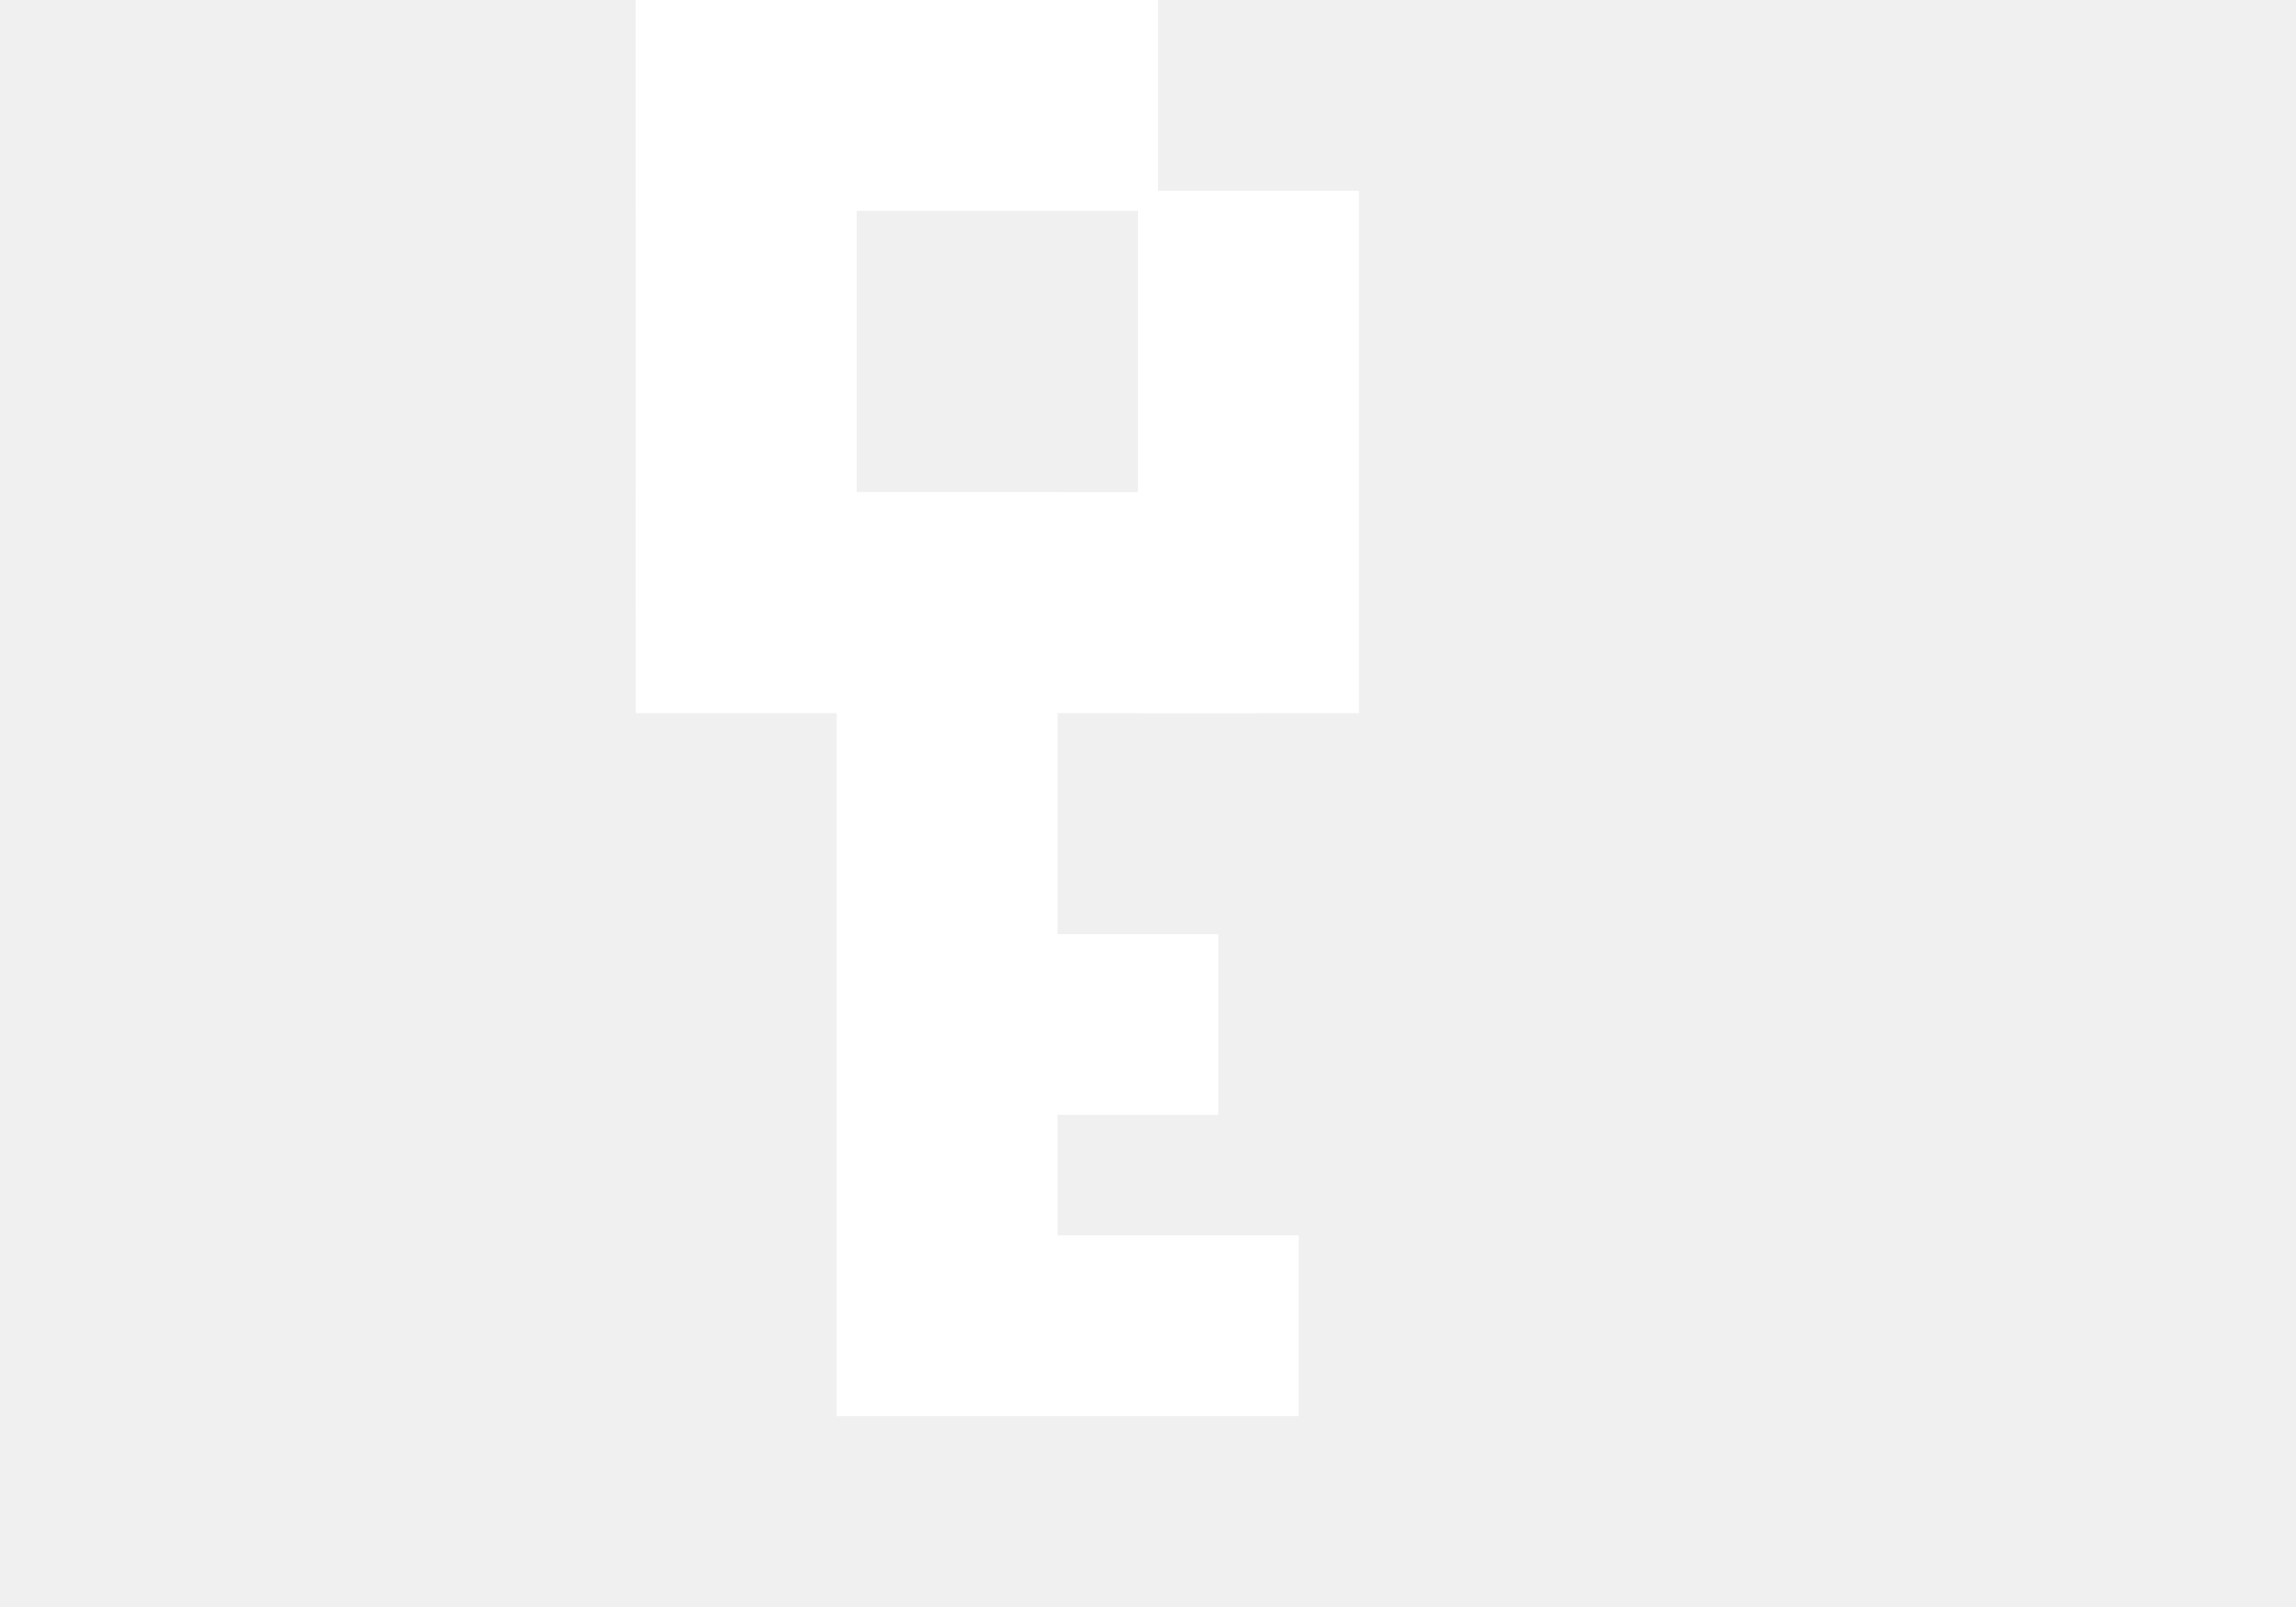
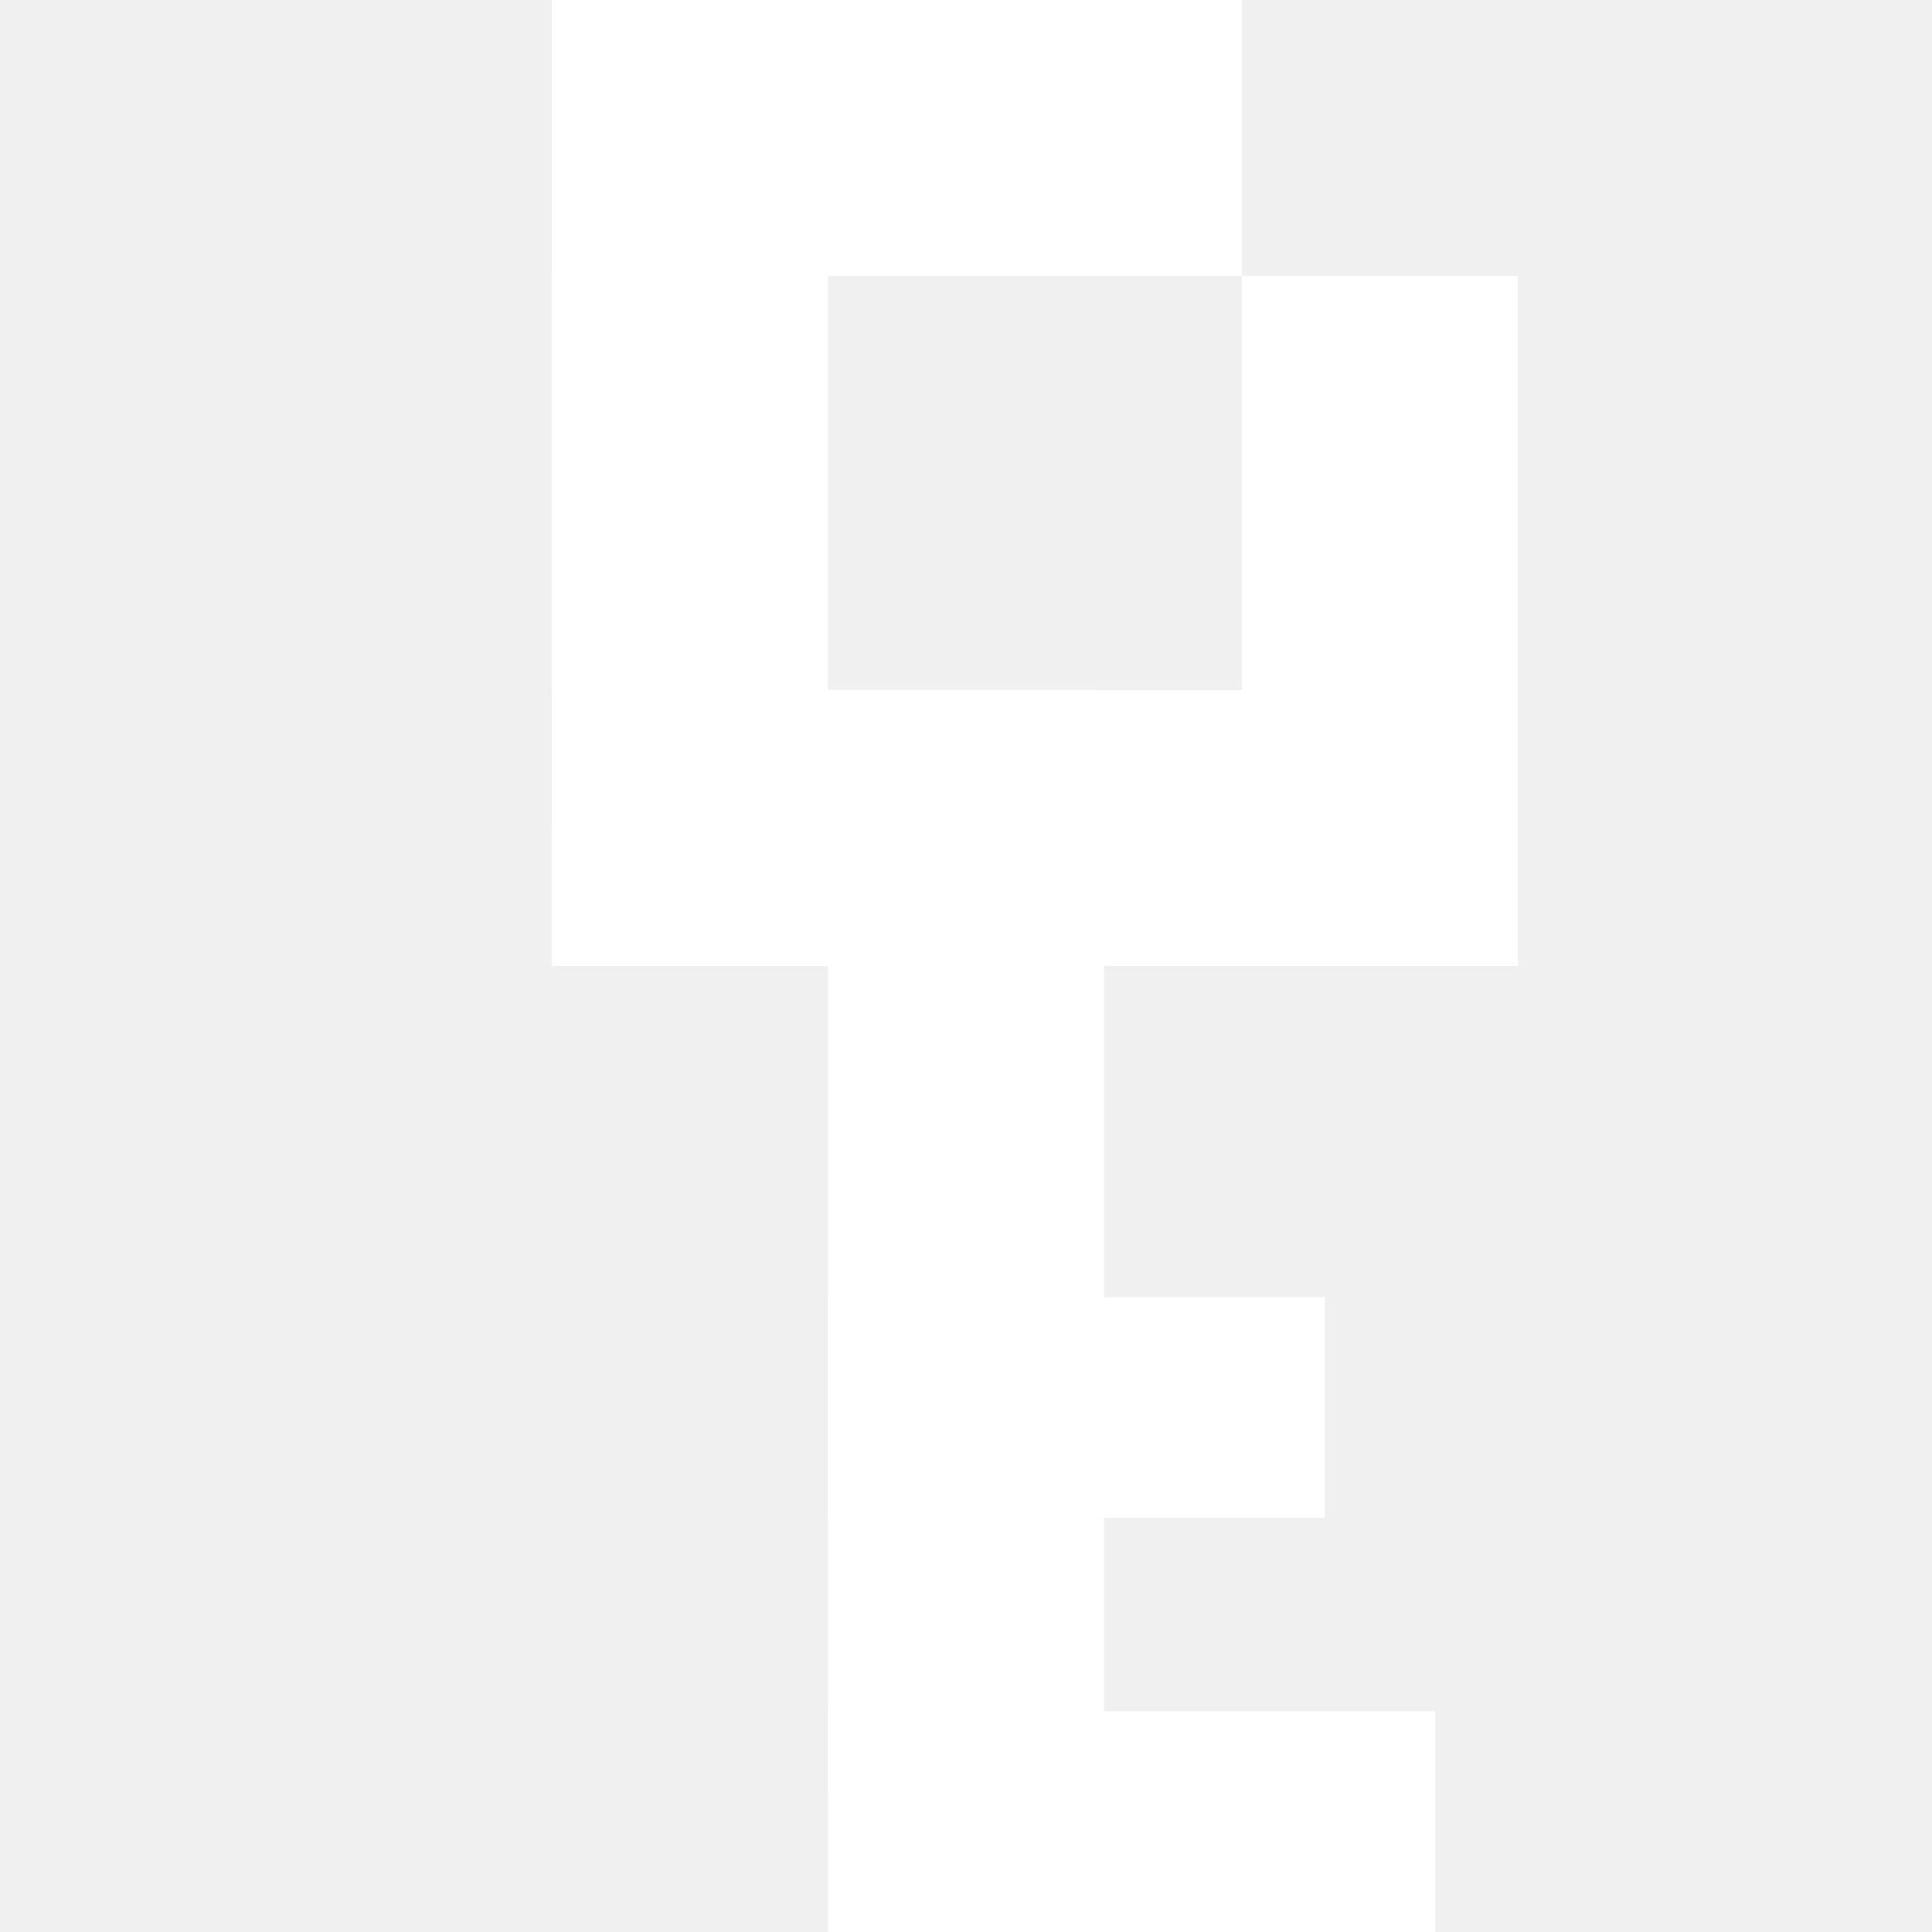
- <svg xmlns="http://www.w3.org/2000/svg" width="50" height="35" fill="white" style="overflow: hidden; background: transparent; border: none;" stroke="white" viewBox="0 0 50 80">
+ <svg xmlns="http://www.w3.org/2000/svg" version="1.1" width="18" height="18" viewBox="0 0 30 70" style="overflow: hidden; background: transparent;">
  <defs />
  <g id="two-0" transform="matrix(1 0 0 1 0 0)" opacity="1">
    <path transform="matrix(1 0 0 1 5 15)" id="two-1" d="M -5 -15 L 5 -15 L 5 15 L -5 15 Z " fill="white" stroke="undefined" stroke-width="1" stroke-opacity="1" fill-opacity="1" visibility="visible" stroke-linecap="butt" stroke-linejoin="miter" stroke-miterlimit="4" />
    <path transform="matrix(1 0 0 1 30 22.5)" id="two-2" d="M -5 -12.5 L 5 -12.5 L 5 12.5 L -5 12.5 Z " fill="white" stroke="undefined" stroke-width="1" stroke-opacity="1" fill-opacity="1" visibility="visible" stroke-linecap="butt" stroke-linejoin="miter" stroke-miterlimit="4" />
    <path transform="matrix(1 0 0 1 12.5 5)" id="two-3" d="M -12.5 -5 L 12.5 -5 L 12.5 5 L -12.5 5 Z " fill="white" stroke="undefined" stroke-width="1" stroke-opacity="1" fill-opacity="1" visibility="visible" stroke-linecap="butt" stroke-linejoin="miter" stroke-miterlimit="4" />
    <path transform="matrix(1 0 0 1 15 30)" id="two-4" d="M -15 -5 L 15 -5 L 15 5 L -15 5 Z " fill="white" stroke="undefined" stroke-width="1" stroke-opacity="1" fill-opacity="1" visibility="visible" stroke-linecap="butt" stroke-linejoin="miter" stroke-miterlimit="4" />
    <path transform="matrix(1 0 0 1 15 45)" id="two-5" d="M -5 -20 L 5 -20 L 5 20 L -5 20 Z " fill="white" stroke="undefined" stroke-width="1" stroke-opacity="1" fill-opacity="1" visibility="visible" stroke-linecap="butt" stroke-linejoin="miter" stroke-miterlimit="4" />
    <path transform="matrix(1 0 0 1 19 51)" id="two-6" d="M -9 -4 L 9 -4 L 9 4 L -9 4 Z " fill="white" stroke="undefined" stroke-width="1" stroke-opacity="1" fill-opacity="1" visibility="visible" stroke-linecap="butt" stroke-linejoin="miter" stroke-miterlimit="4" />
    <path transform="matrix(1 0 0 1 21 66)" id="two-7" d="M -11 -4 L 11 -4 L 11 4 L -11 4 Z " fill="white" stroke="undefined" stroke-width="1" stroke-opacity="1" fill-opacity="1" visibility="visible" stroke-linecap="butt" stroke-linejoin="miter" stroke-miterlimit="4" />
  </g>
</svg>
